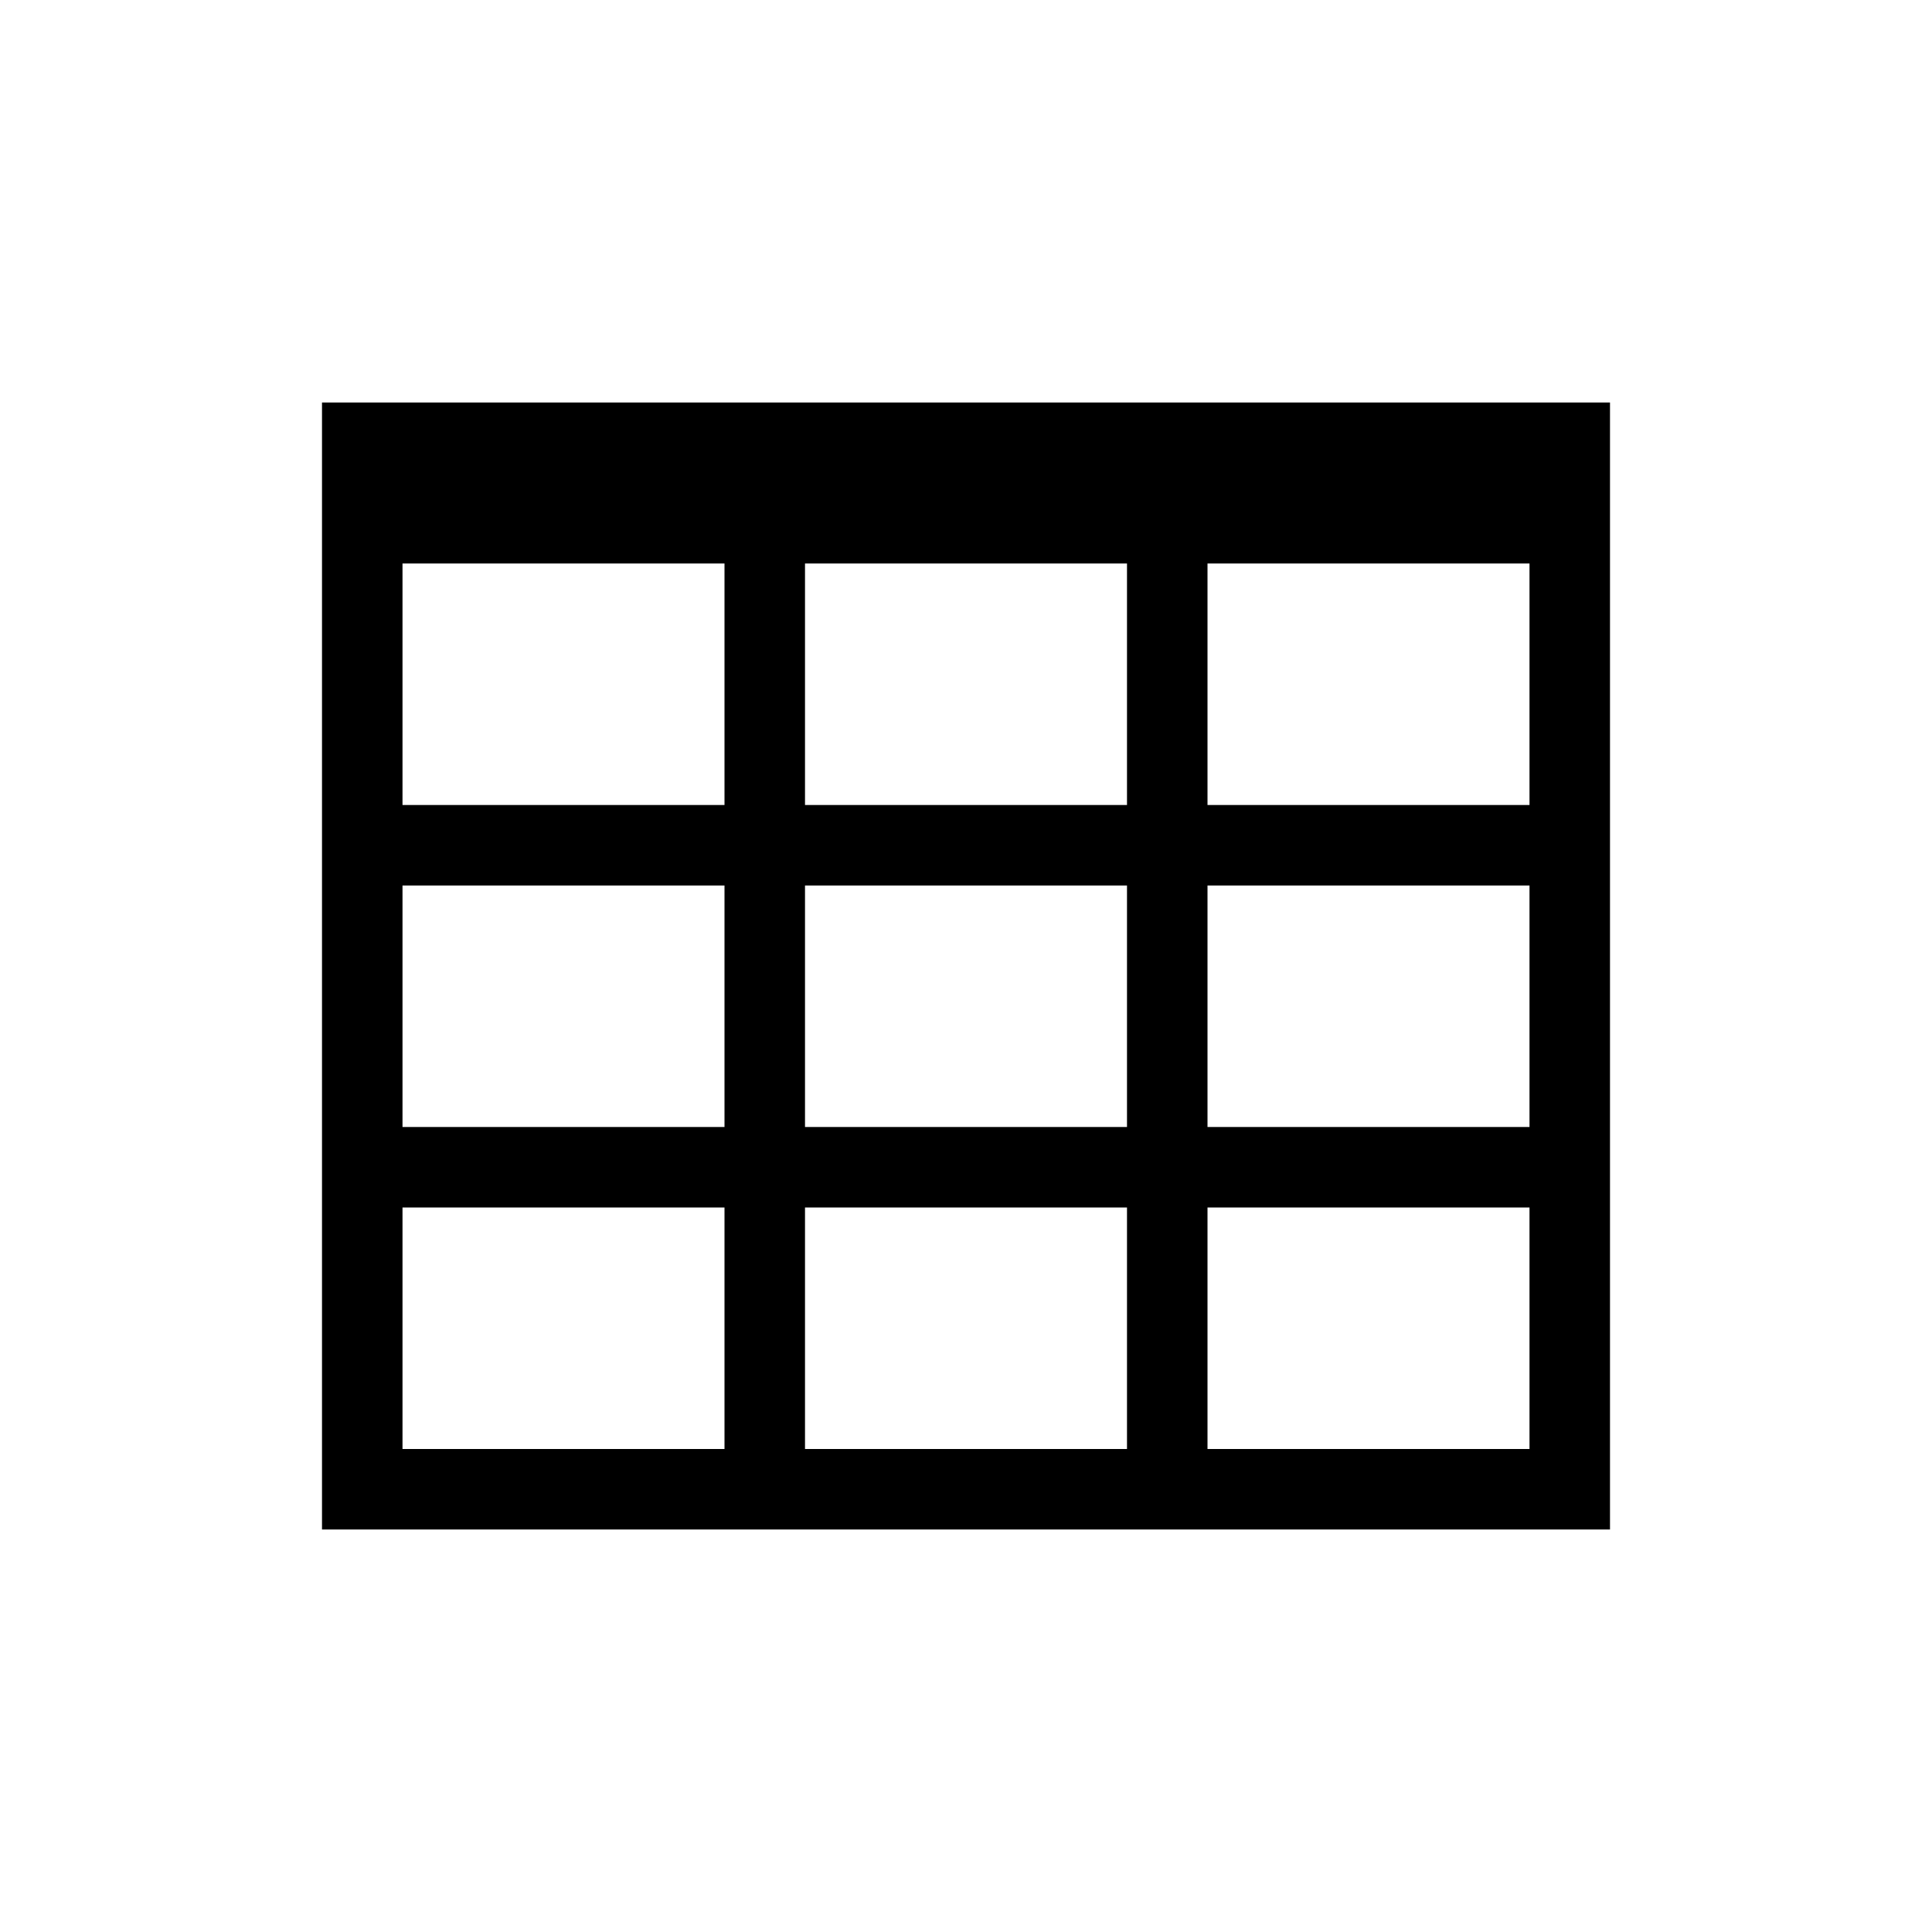
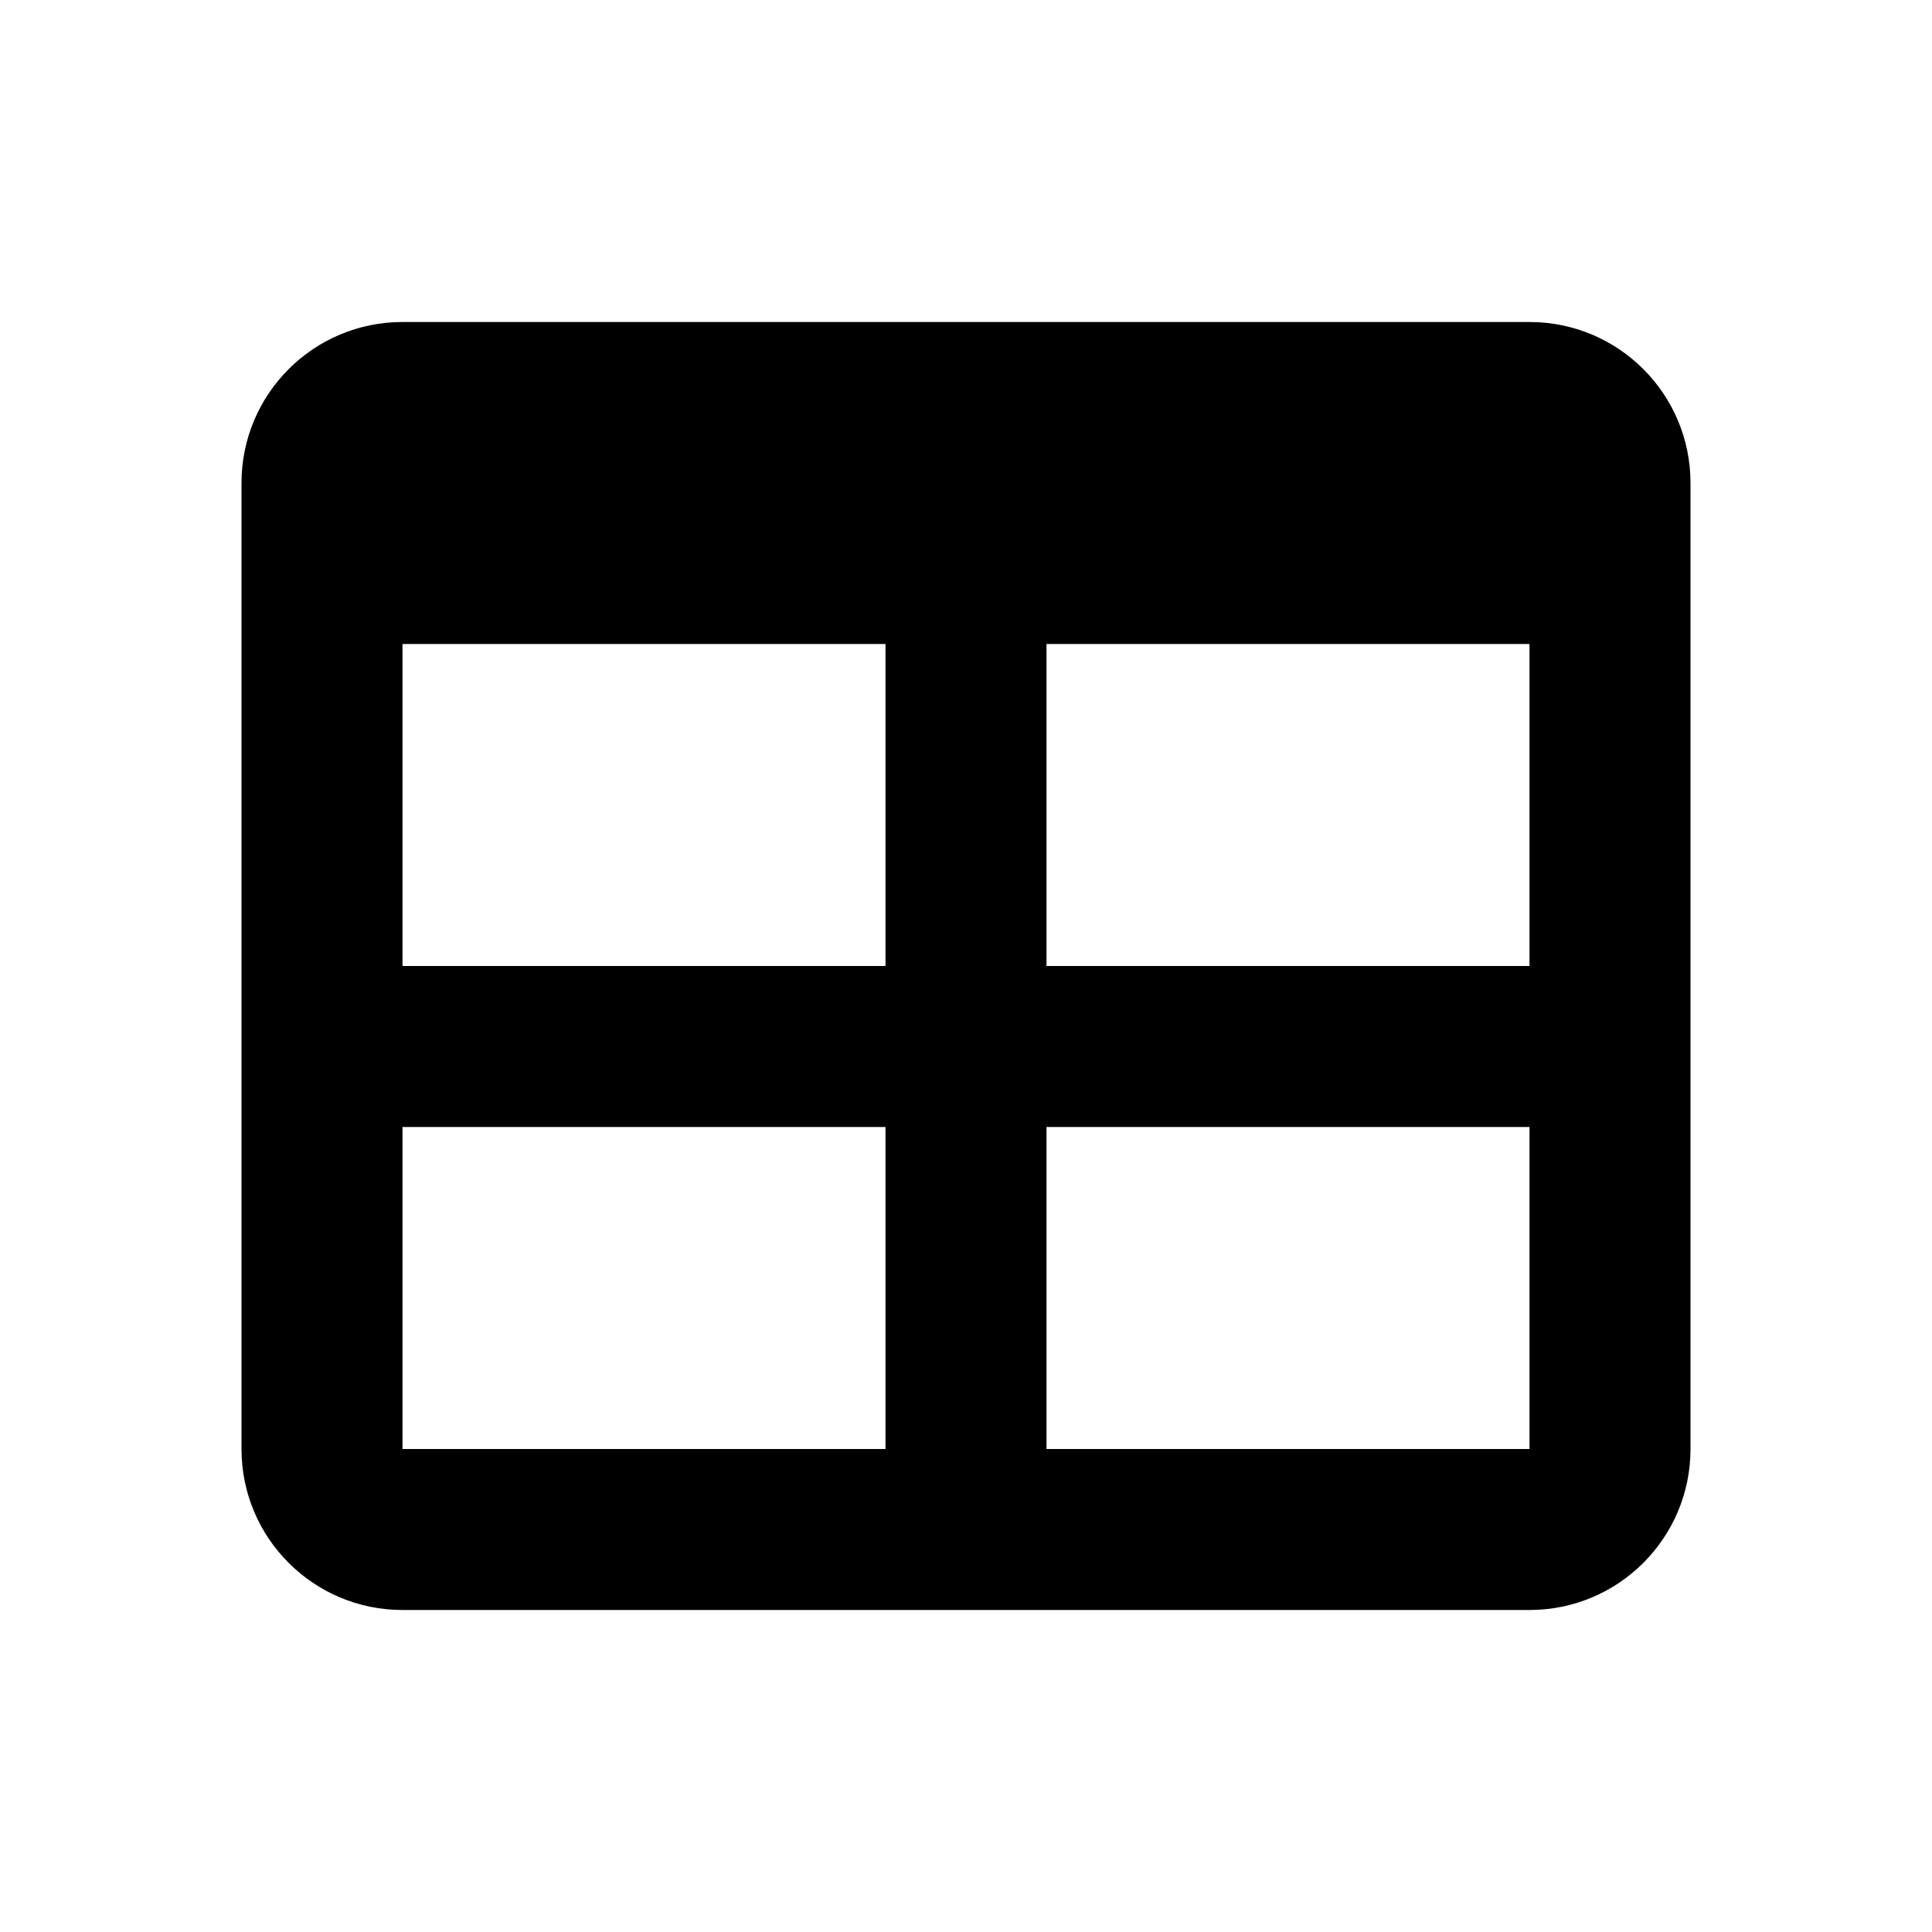
- <svg xmlns="http://www.w3.org/2000/svg" width="24px" height="24px" viewBox="0 0 24 24" version="1.1">
-   <defs />
-   <g stroke="none" stroke-width="1" fill="none" fill-rule="evenodd">
-     <path d="M4,5 L20,5 L20,19 L4,19 L4,5 Z M10,14 L14,14 L14,11 L10,11 L10,14 Z M14,15 L10,15 L10,18 L14,18 L14,15 Z M14,7 L10,7 L10,10 L14,10 L14,7 Z M9,7 L5,7 L5,10 L9,10 L9,7 Z M5,11 L5,14 L9,14 L9,11 L5,11 Z M15,11 L15,14 L19,14 L19,11 L15,11 Z M15,10 L19,10 L19,7 L15,7 L15,10 Z M5,15 L5,18 L9,18 L9,15 L5,15 Z M15,18 L19,18 L19,15 L15,15 L15,18 Z" fill="#000000" />
+ <svg xmlns="http://www.w3.org/2000/svg" width="24" height="24" viewBox="0 0 24 24">
+   <g id="table" fill="none" fill-rule="evenodd" stroke="none" stroke-width="1">
+     <path id="Shape" fill="#000" fill-rule="nonzero" d="M19,4 C20.105,4 21,4.895 21,6 L21,18 C21,19.105 20.105,20 19,20 L5,20 C3.895,20 3,19.105 3,18 L3,6 C3,4.895 3.895,4 5,4 L19,4 Z M5,14 L5,18 L11,18 L11,14 L5,14 Z M19,14 L13,14 L13,18 L19,18 L19,14 Z M19,8 L13,8 L13,12 L19,12 L19,8 Z M5,12 L11,12 L11,8 L5,8 L5,12 Z" />
  </g>
</svg>
